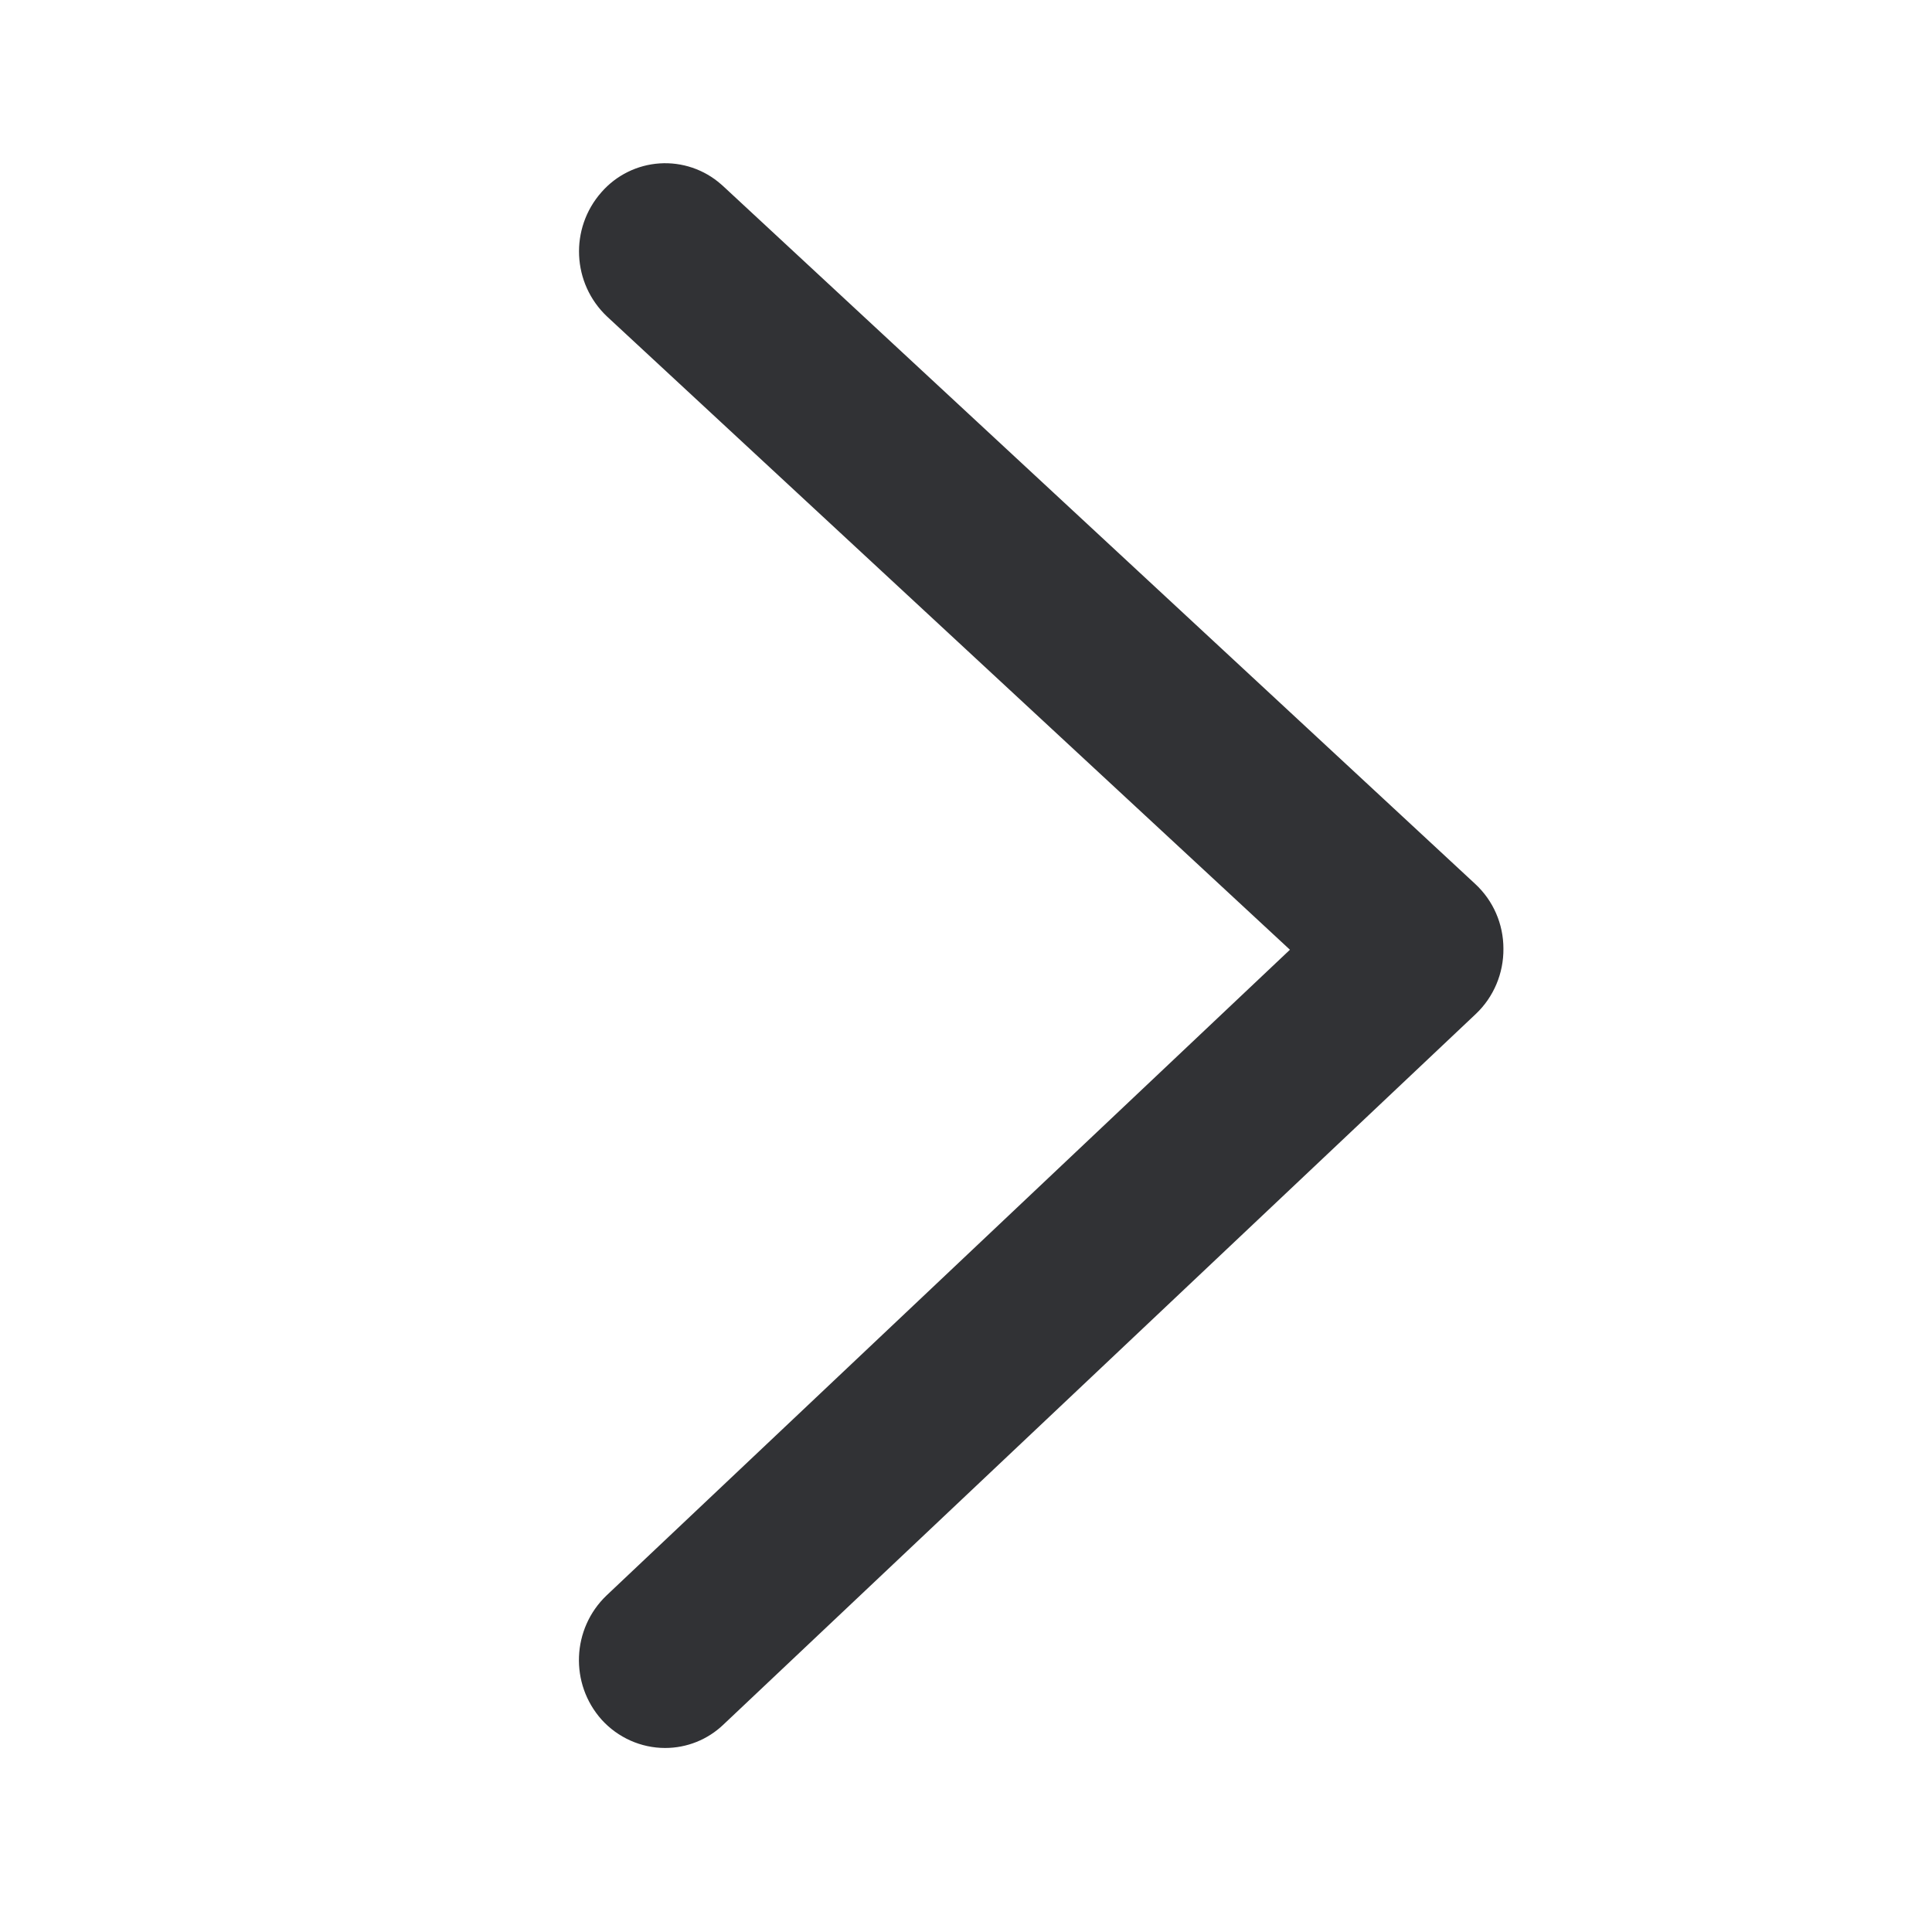
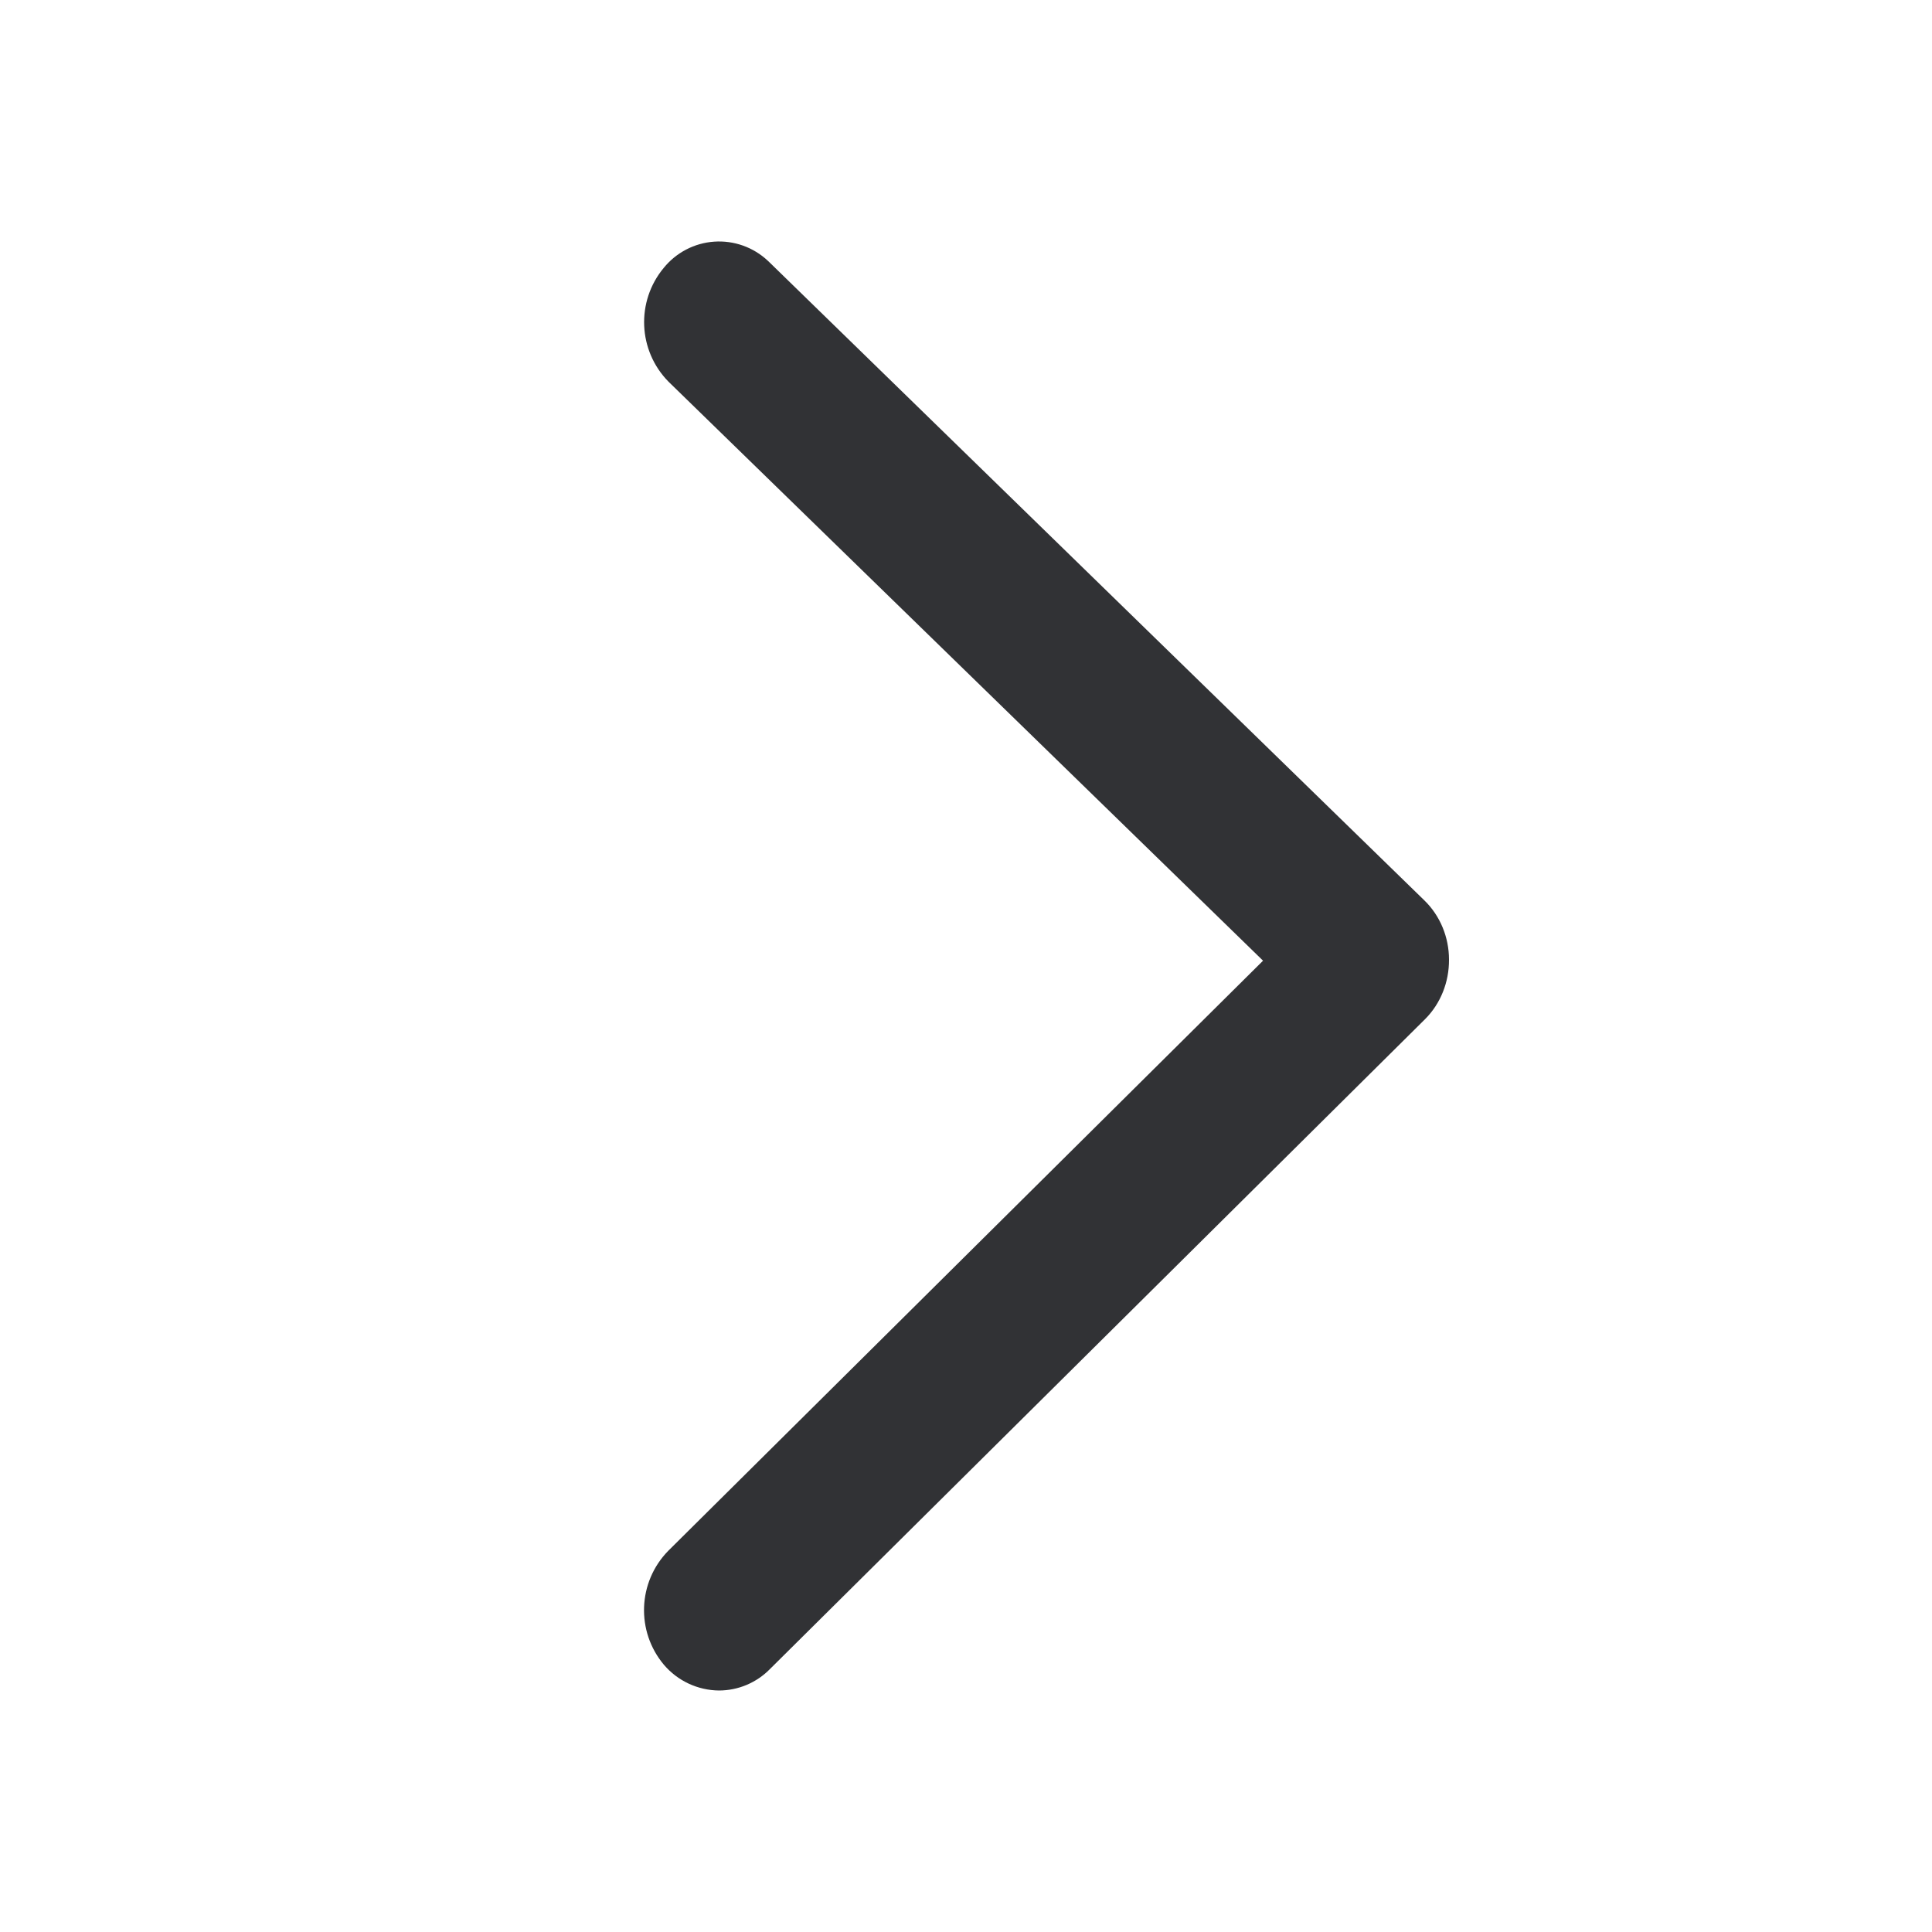
<svg xmlns="http://www.w3.org/2000/svg" width="24" height="24" viewBox="0 0 24 24">
-   <path d="M8.262 21.714c-.3 0-.586-.129-.787-.35a1.112 1.112 0 01.061-1.546l8.488-8.02-8.482-7.865a1.112 1.112 0 01-.07-1.546 1.051 1.051 0 011.485-.098l.025.022 9.344 8.67c.224.207.35.498.35.803.003.306-.12.6-.341.81l-9.348 8.829a1.045 1.045 0 01-.725.291" fill="#313235" fill-rule="nonzero" />
+   <path d="M8.932 21a.91.91 0 01-.685-.32 1.054 1.054 0 01.053-1.414l7.39-7.332-7.385-7.192a1.054 1.054 0 01-.06-1.414.885.885 0 011.292-.09l.022.021 8.136 7.927c.195.19.305.456.305.735.002.279-.105.548-.298.74l-8.138 8.073a.887.887 0 01-.632.266" fill="#313235" fill-rule="nonzero" />
</svg>
